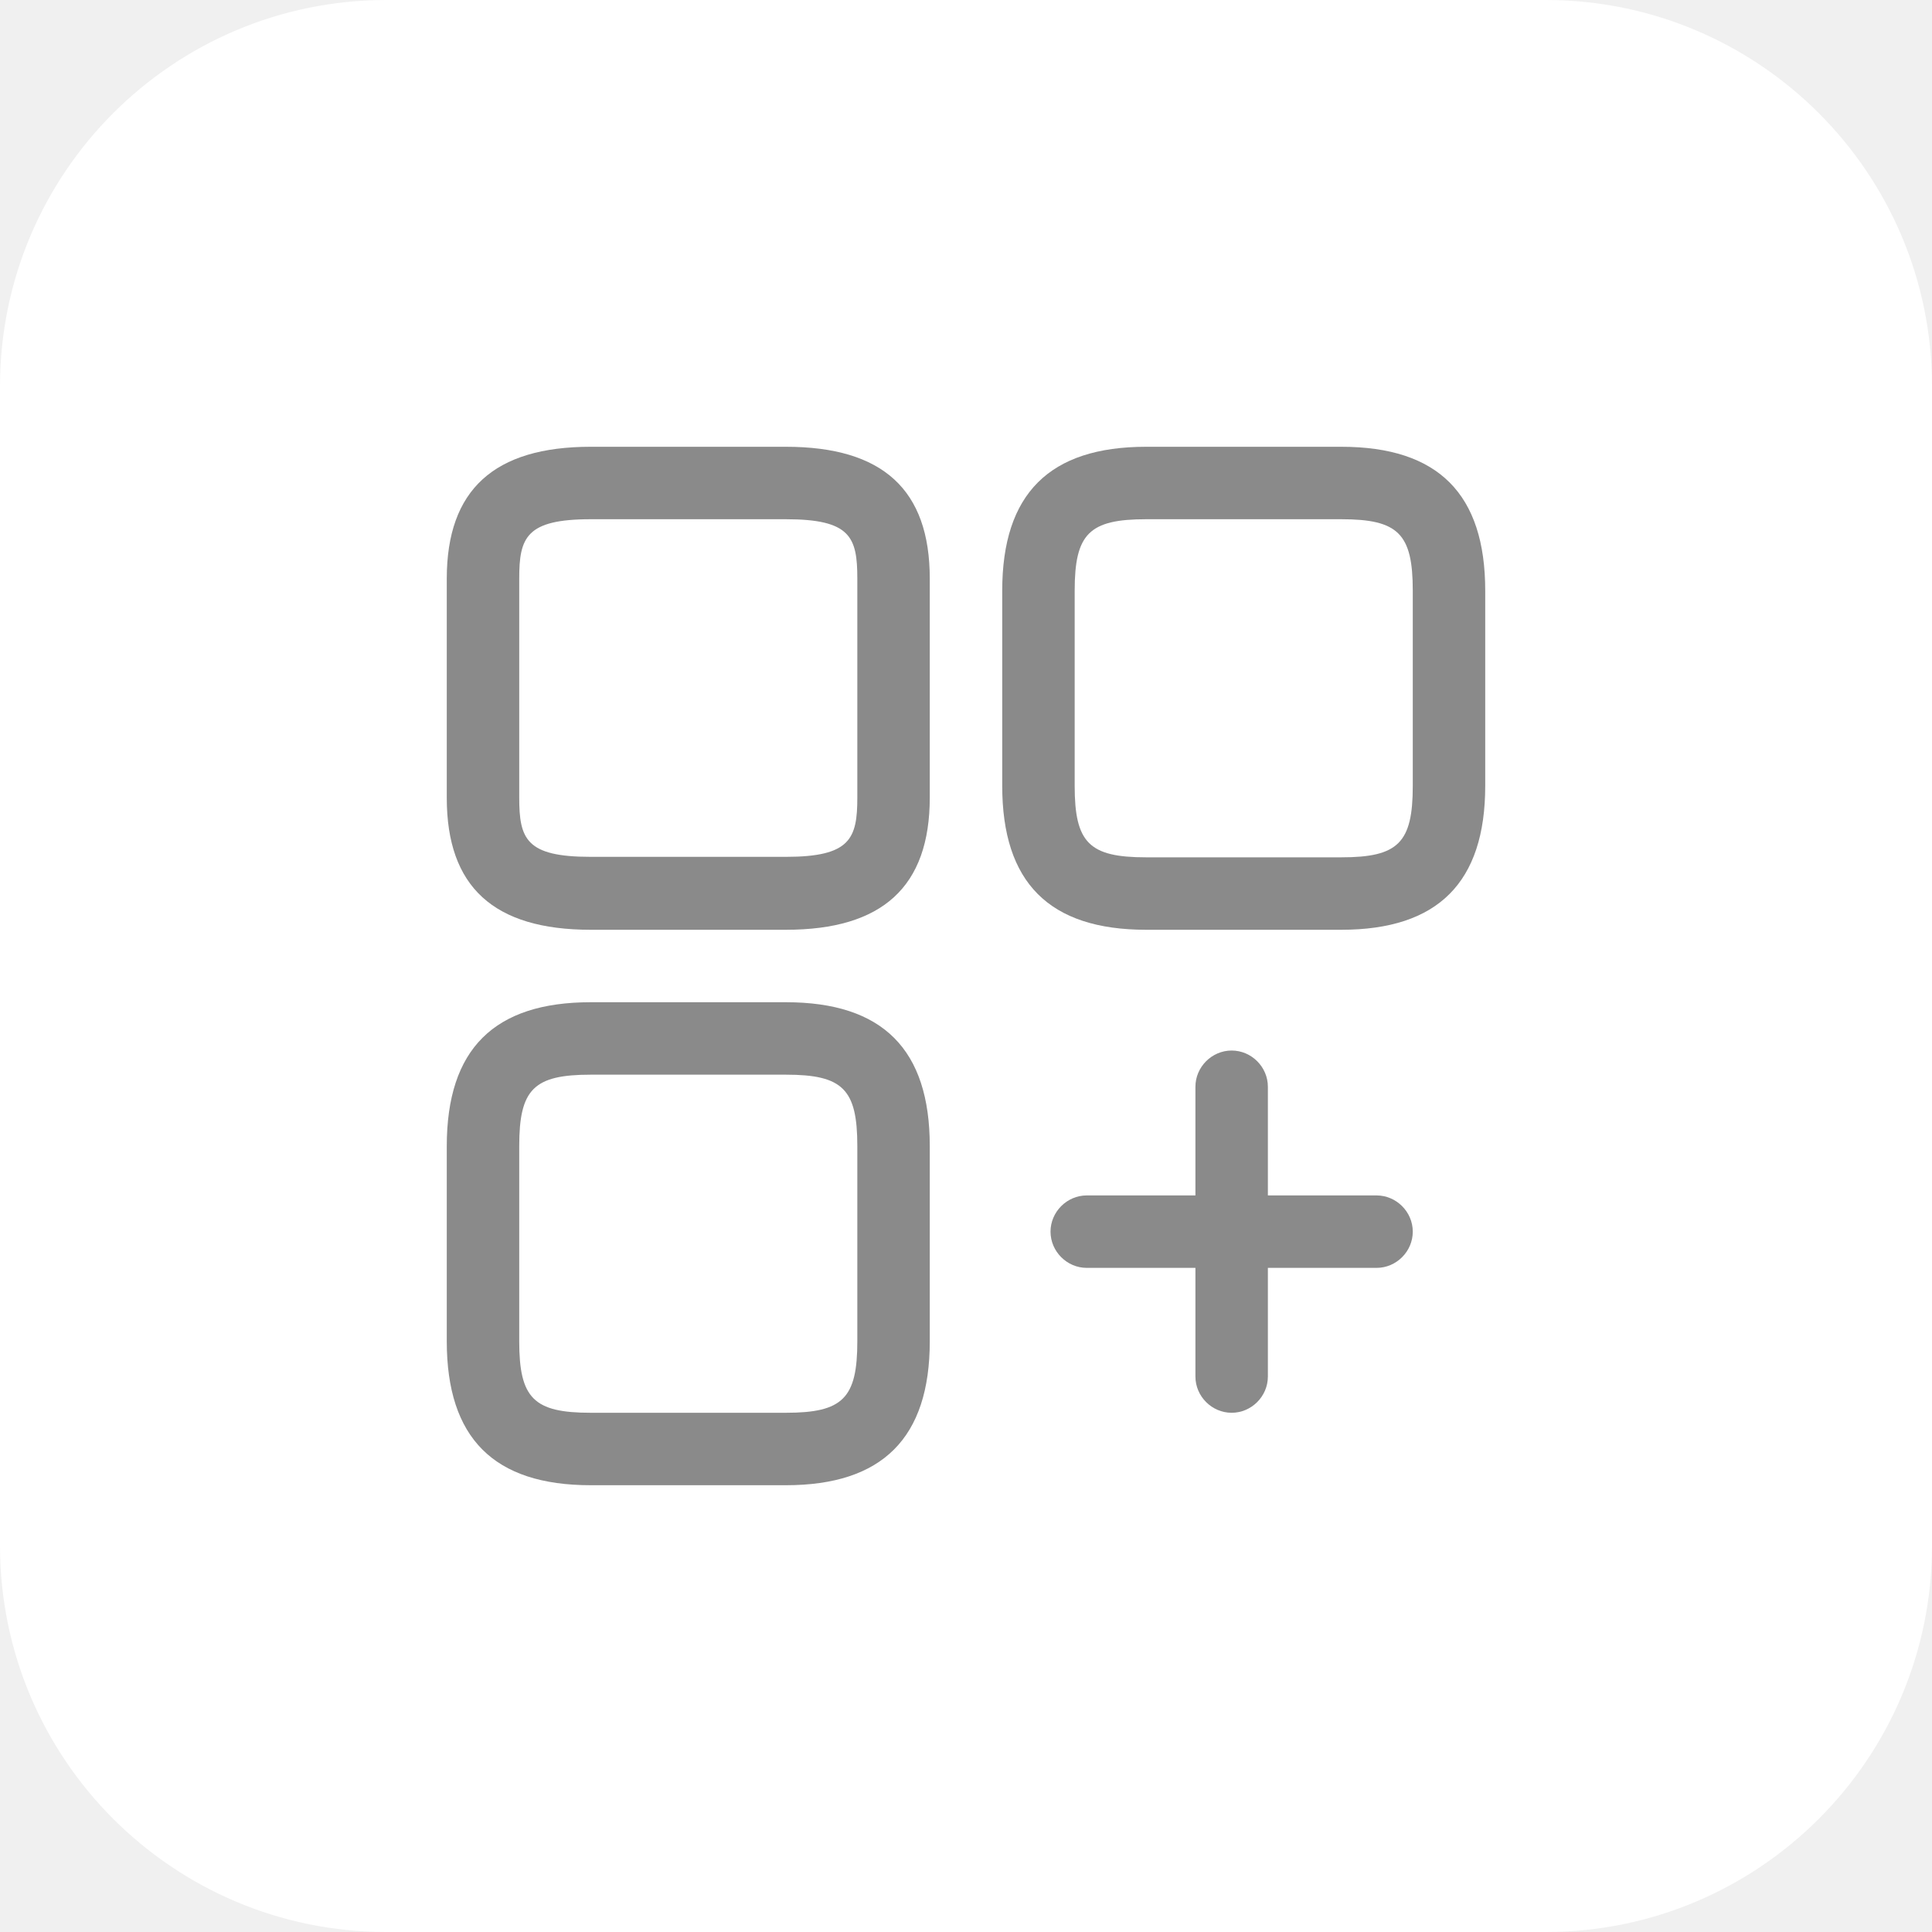
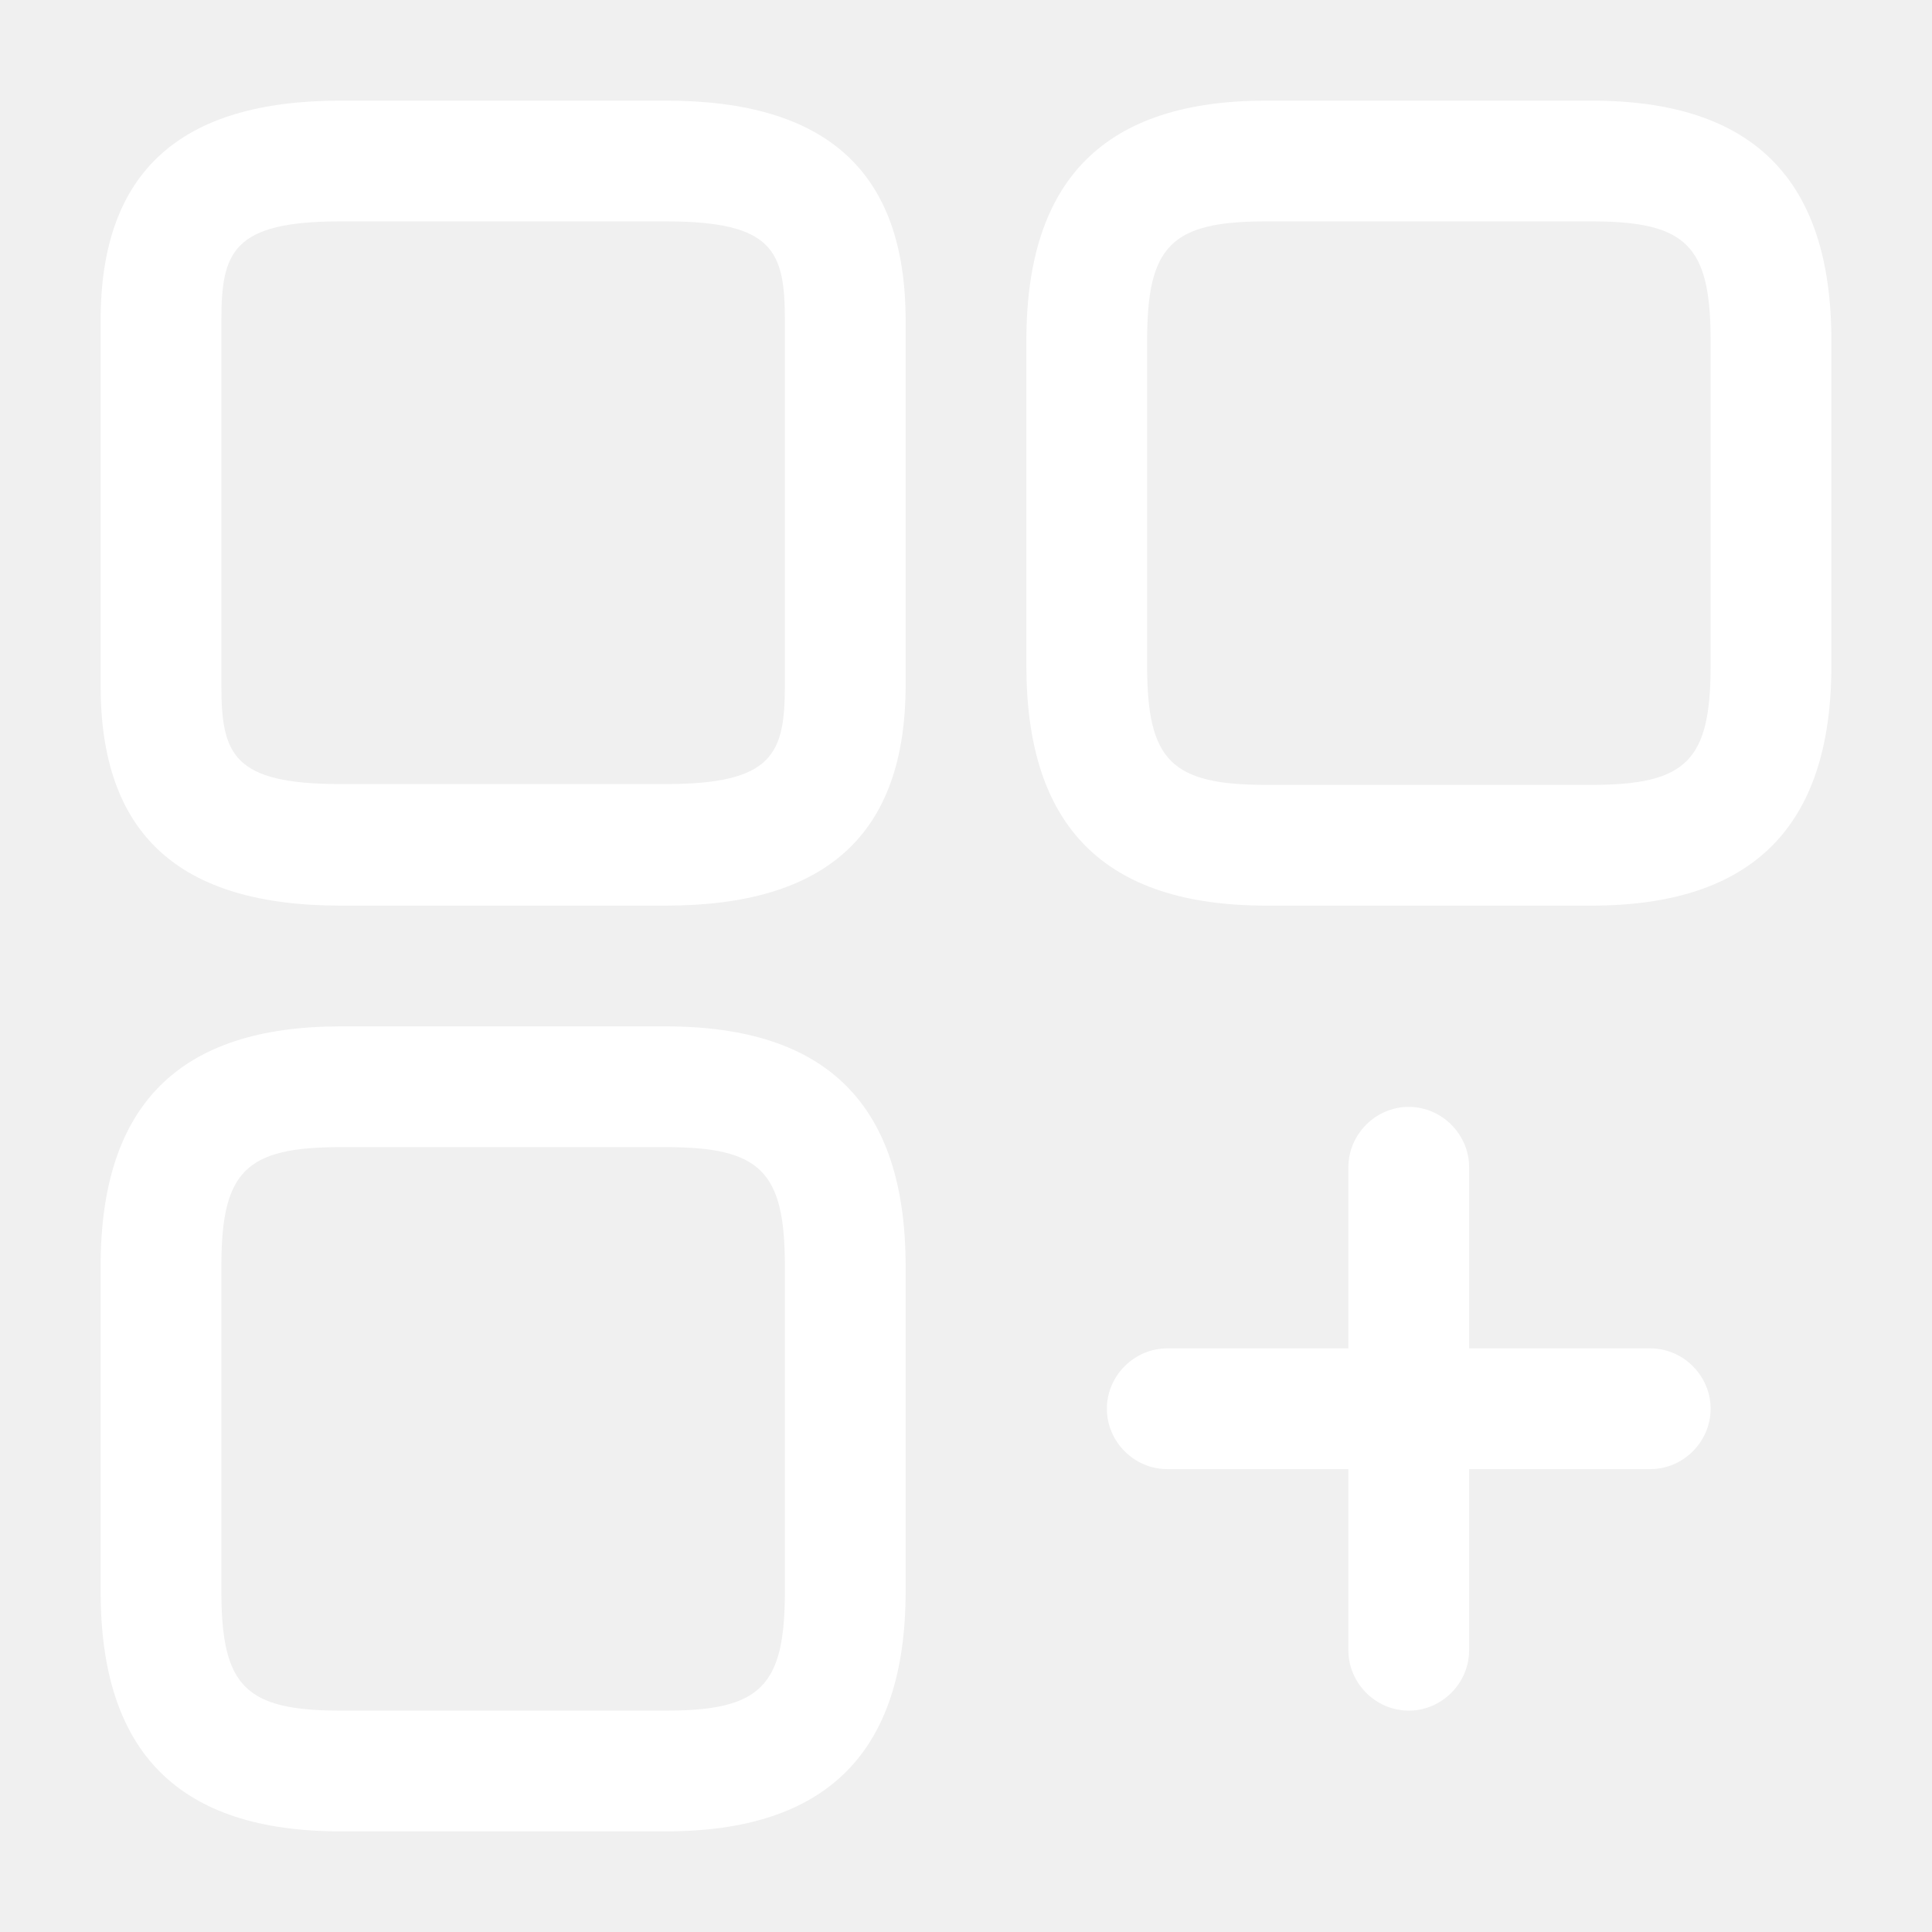
- <svg xmlns="http://www.w3.org/2000/svg" width="40" height="40" viewBox="0 0 40 40" fill="none">
-   <path d="M0 8C0 3.582 3.582 0 8 0H32C36.418 0 40 3.582 40 8V32C40 36.418 36.418 40 32 40H8C3.582 40 0 36.418 0 32V8Z" fill="white" />
-   <path d="M27.77 19.25H23.73C21.72 19.25 20.75 18.27 20.75 16.27V12.23C20.75 10.22 21.73 9.25 23.73 9.25H27.77C29.78 9.25 30.75 10.23 30.75 12.23V16.27C30.75 18.27 29.77 19.25 27.77 19.25ZM23.73 10.75C22.55 10.75 22.25 11.05 22.25 12.23V16.27C22.25 17.45 22.55 17.75 23.73 17.75H27.77C28.95 17.75 29.25 17.45 29.25 16.27V12.23C29.25 11.05 28.95 10.75 27.77 10.75H23.73Z" fill="#8A8A8A" />
-   <path d="M16.27 19.25H12.23C10.22 19.25 9.25 18.36 9.25 16.52V11.98C9.25 10.14 10.23 9.25 12.23 9.25H16.27C18.28 9.25 19.25 10.14 19.25 11.98V16.51C19.25 18.36 18.27 19.25 16.27 19.25ZM12.23 10.75C10.89 10.75 10.75 11.13 10.75 11.98V16.51C10.75 17.37 10.89 17.74 12.23 17.74H16.27C17.61 17.74 17.75 17.36 17.75 16.51V11.98C17.75 11.12 17.61 10.75 16.27 10.75H12.23Z" fill="#8A8A8A" />
-   <path d="M16.27 30.75H12.23C10.22 30.75 9.25 29.77 9.25 27.77V23.73C9.25 21.72 10.23 20.75 12.23 20.75H16.27C18.28 20.75 19.25 21.73 19.25 23.73V27.77C19.25 29.77 18.27 30.75 16.27 30.75ZM12.23 22.25C11.05 22.25 10.75 22.55 10.75 23.73V27.77C10.75 28.95 11.05 29.25 12.23 29.25H16.27C17.45 29.25 17.75 28.95 17.75 27.77V23.73C17.75 22.55 17.45 22.25 16.27 22.25H12.23Z" fill="#8A8A8A" />
-   <path d="M28.5 26.25H22.5C22.09 26.25 21.75 25.91 21.75 25.5C21.75 25.09 22.09 24.75 22.5 24.75H28.5C28.91 24.75 29.25 25.09 29.25 25.5C29.25 25.91 28.91 26.25 28.5 26.25Z" fill="#8A8A8A" />
-   <path d="M25.5 29.25C25.09 29.25 24.75 28.91 24.75 28.5V22.5C24.75 22.09 25.09 21.75 25.5 21.75C25.91 21.75 26.25 22.09 26.25 22.5V28.5C26.25 28.91 25.91 29.25 25.5 29.25Z" fill="#8A8A8A" />
+ <svg xmlns="http://www.w3.org/2000/svg" width="24" height="24" viewBox="0 0 24 24" fill="none">
+   <path d="M19.77 11.25H15.73C13.72 11.25 12.75 10.27 12.75 8.27V4.23C12.75 2.22 13.73 1.25 15.73 1.25H19.77C21.78 1.25 22.75 2.23 22.75 4.23V8.27C22.75 10.27 21.77 11.25 19.77 11.25ZM15.73 2.75C14.55 2.75 14.25 3.05 14.25 4.23V8.27C14.25 9.45 14.55 9.75 15.73 9.75H19.77C20.95 9.75 21.25 9.45 21.25 8.27V4.23C21.25 3.05 20.95 2.75 19.77 2.75H15.73Z" fill="white" />
+   <path d="M8.27 11.25H4.23C2.22 11.25 1.25 10.36 1.25 8.52V3.98C1.25 2.14 2.23 1.25 4.23 1.25H8.27C10.28 1.25 11.25 2.14 11.25 3.98V8.51C11.25 10.36 10.27 11.25 8.27 11.25ZM4.23 2.75C2.89 2.75 2.75 3.13 2.75 3.98V8.51C2.75 9.37 2.89 9.74 4.23 9.74H8.27C9.61 9.74 9.75 9.36 9.75 8.51V3.98C9.75 3.12 9.61 2.75 8.27 2.75H4.23Z" fill="white" />
+   <path d="M8.27 22.75H4.23C2.22 22.75 1.25 21.77 1.25 19.77V15.73C1.25 13.72 2.23 12.75 4.23 12.75H8.27C10.28 12.75 11.25 13.73 11.25 15.73V19.77C11.25 21.77 10.27 22.75 8.27 22.75ZM4.23 14.25C3.05 14.25 2.75 14.55 2.75 15.73V19.77C2.75 20.95 3.05 21.25 4.23 21.25H8.27C9.45 21.25 9.75 20.95 9.75 19.77V15.73C9.75 14.55 9.45 14.25 8.27 14.25H4.23Z" fill="white" />
+   <path d="M20.5 18.25H14.5C14.09 18.25 13.75 17.91 13.75 17.5C13.75 17.09 14.09 16.75 14.5 16.75H20.5C20.91 16.75 21.25 17.09 21.25 17.5C21.25 17.91 20.91 18.25 20.5 18.25Z" fill="white" />
+   <path d="M17.5 21.25C17.09 21.25 16.75 20.91 16.75 20.5V14.5C16.75 14.09 17.09 13.75 17.5 13.75C17.91 13.75 18.25 14.09 18.25 14.5V20.5C18.25 20.91 17.91 21.25 17.5 21.25Z" fill="white" />
</svg>
